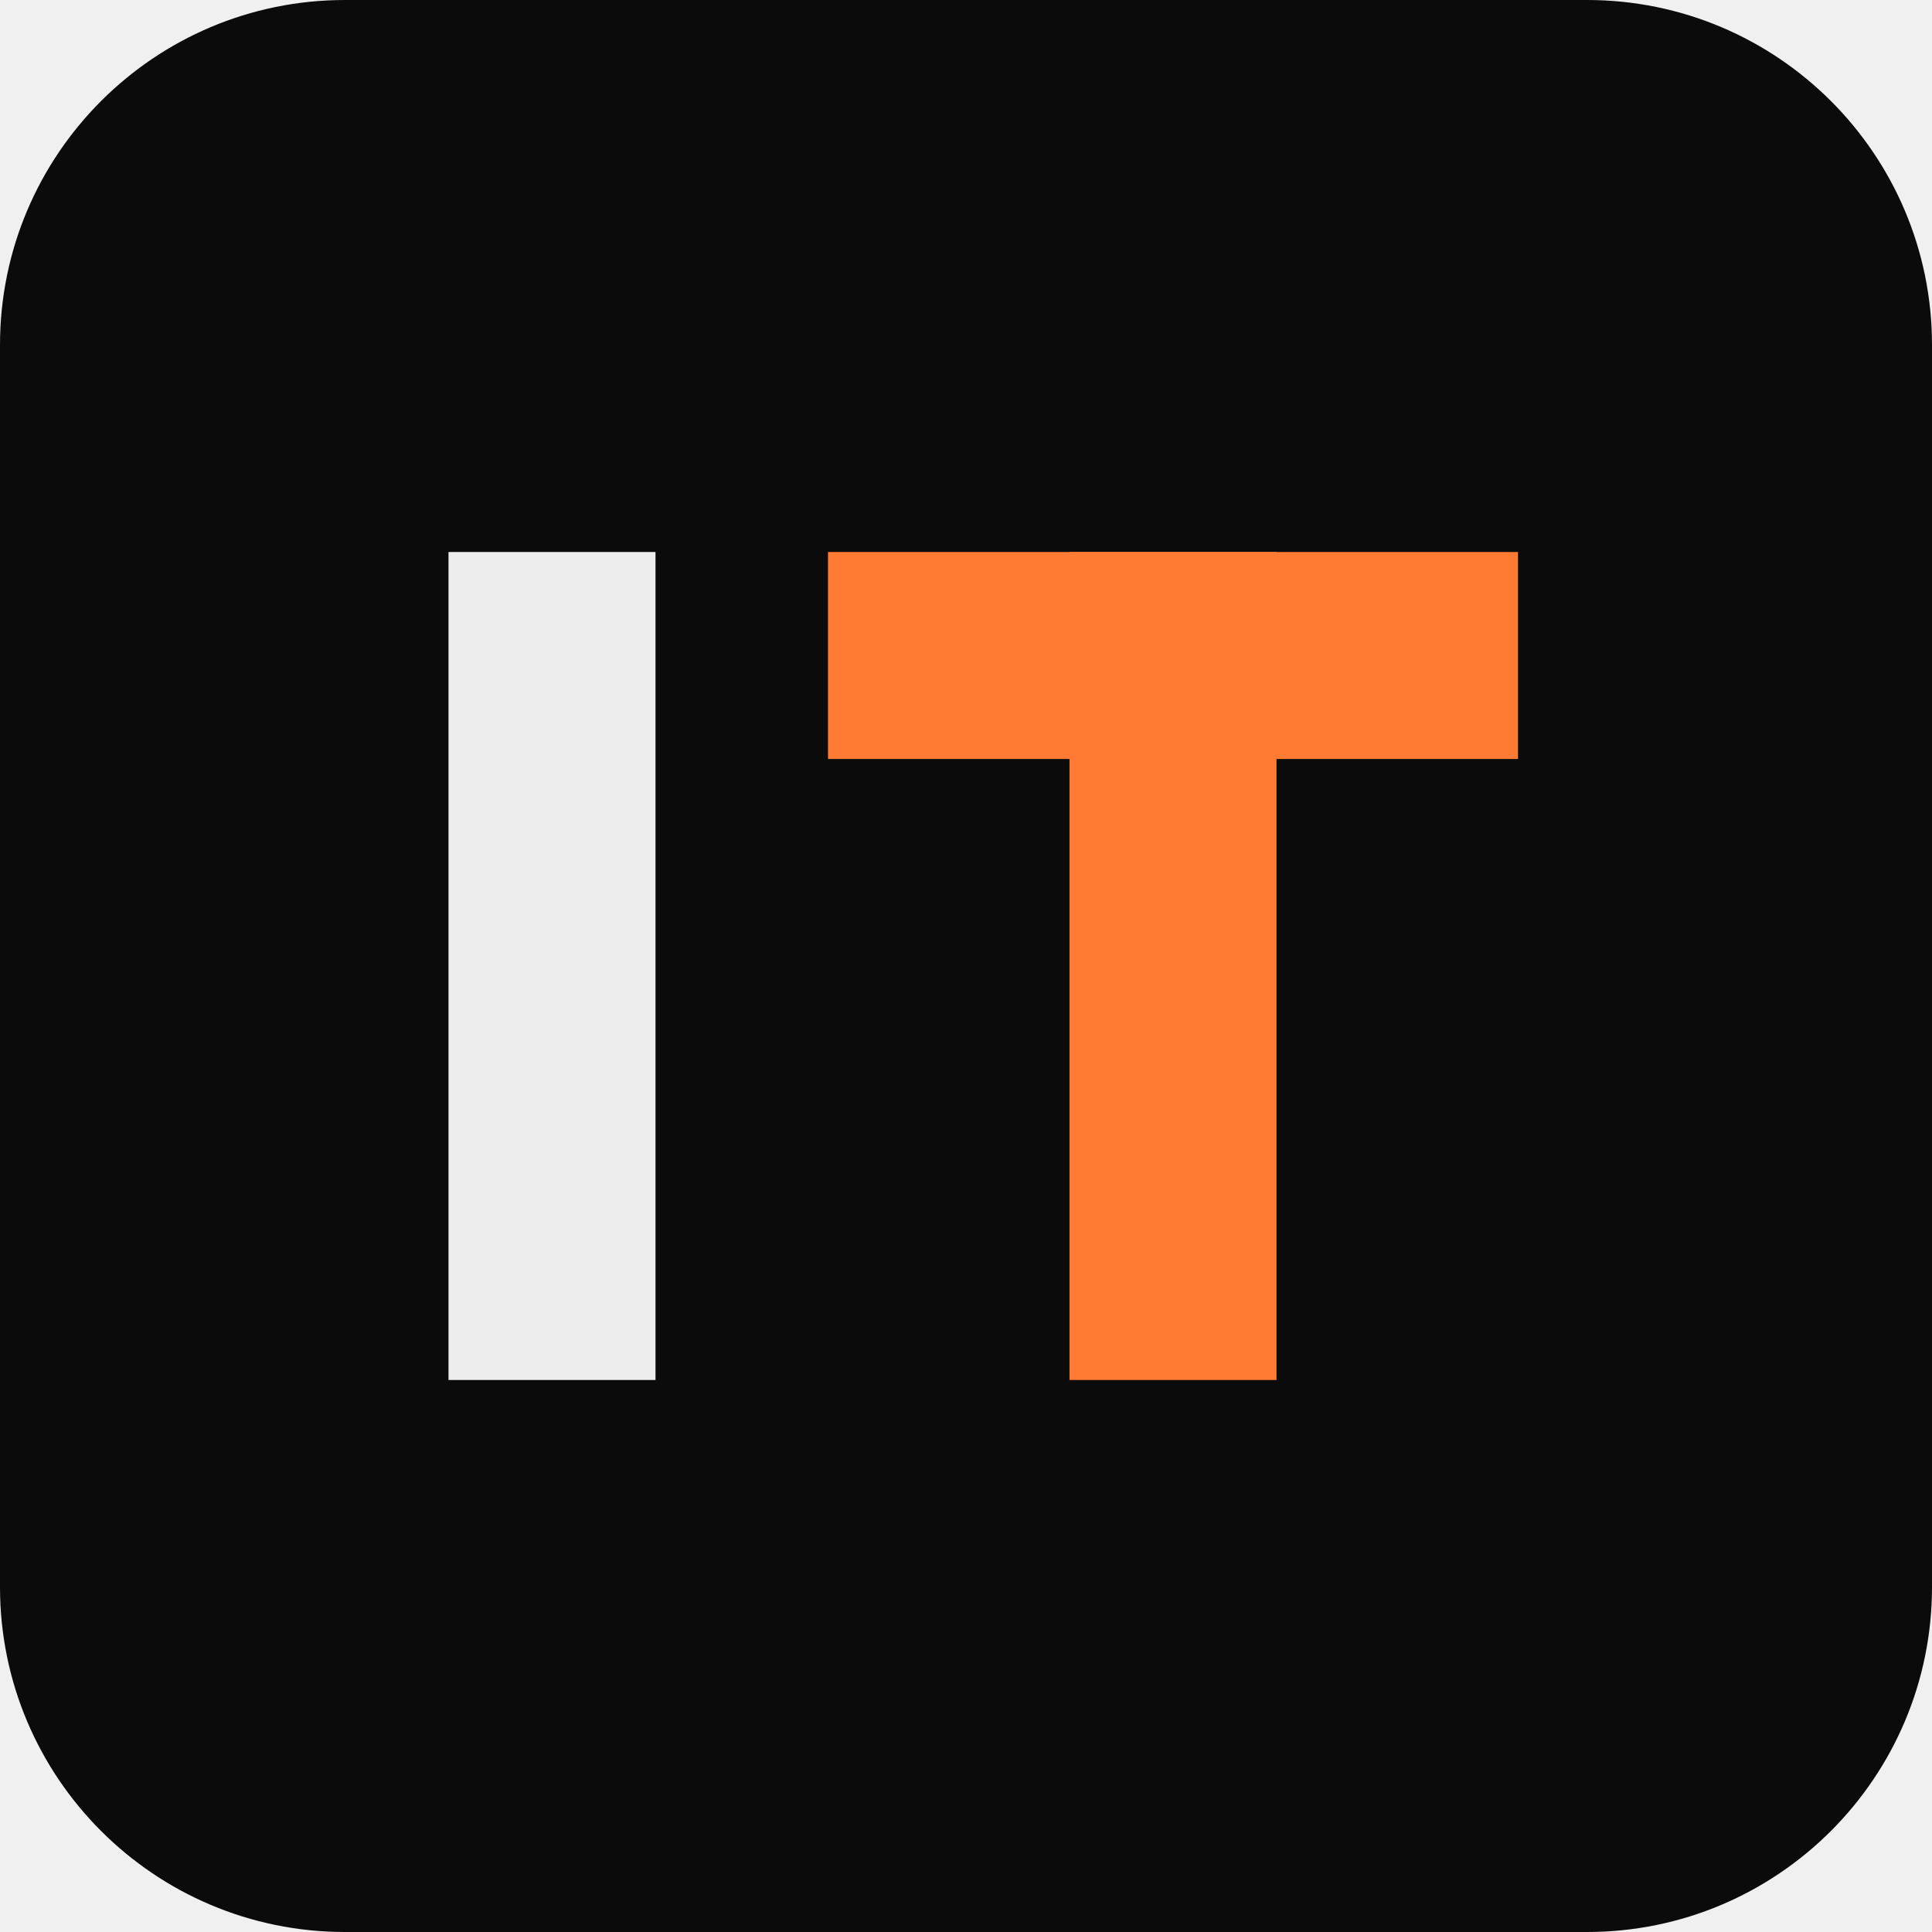
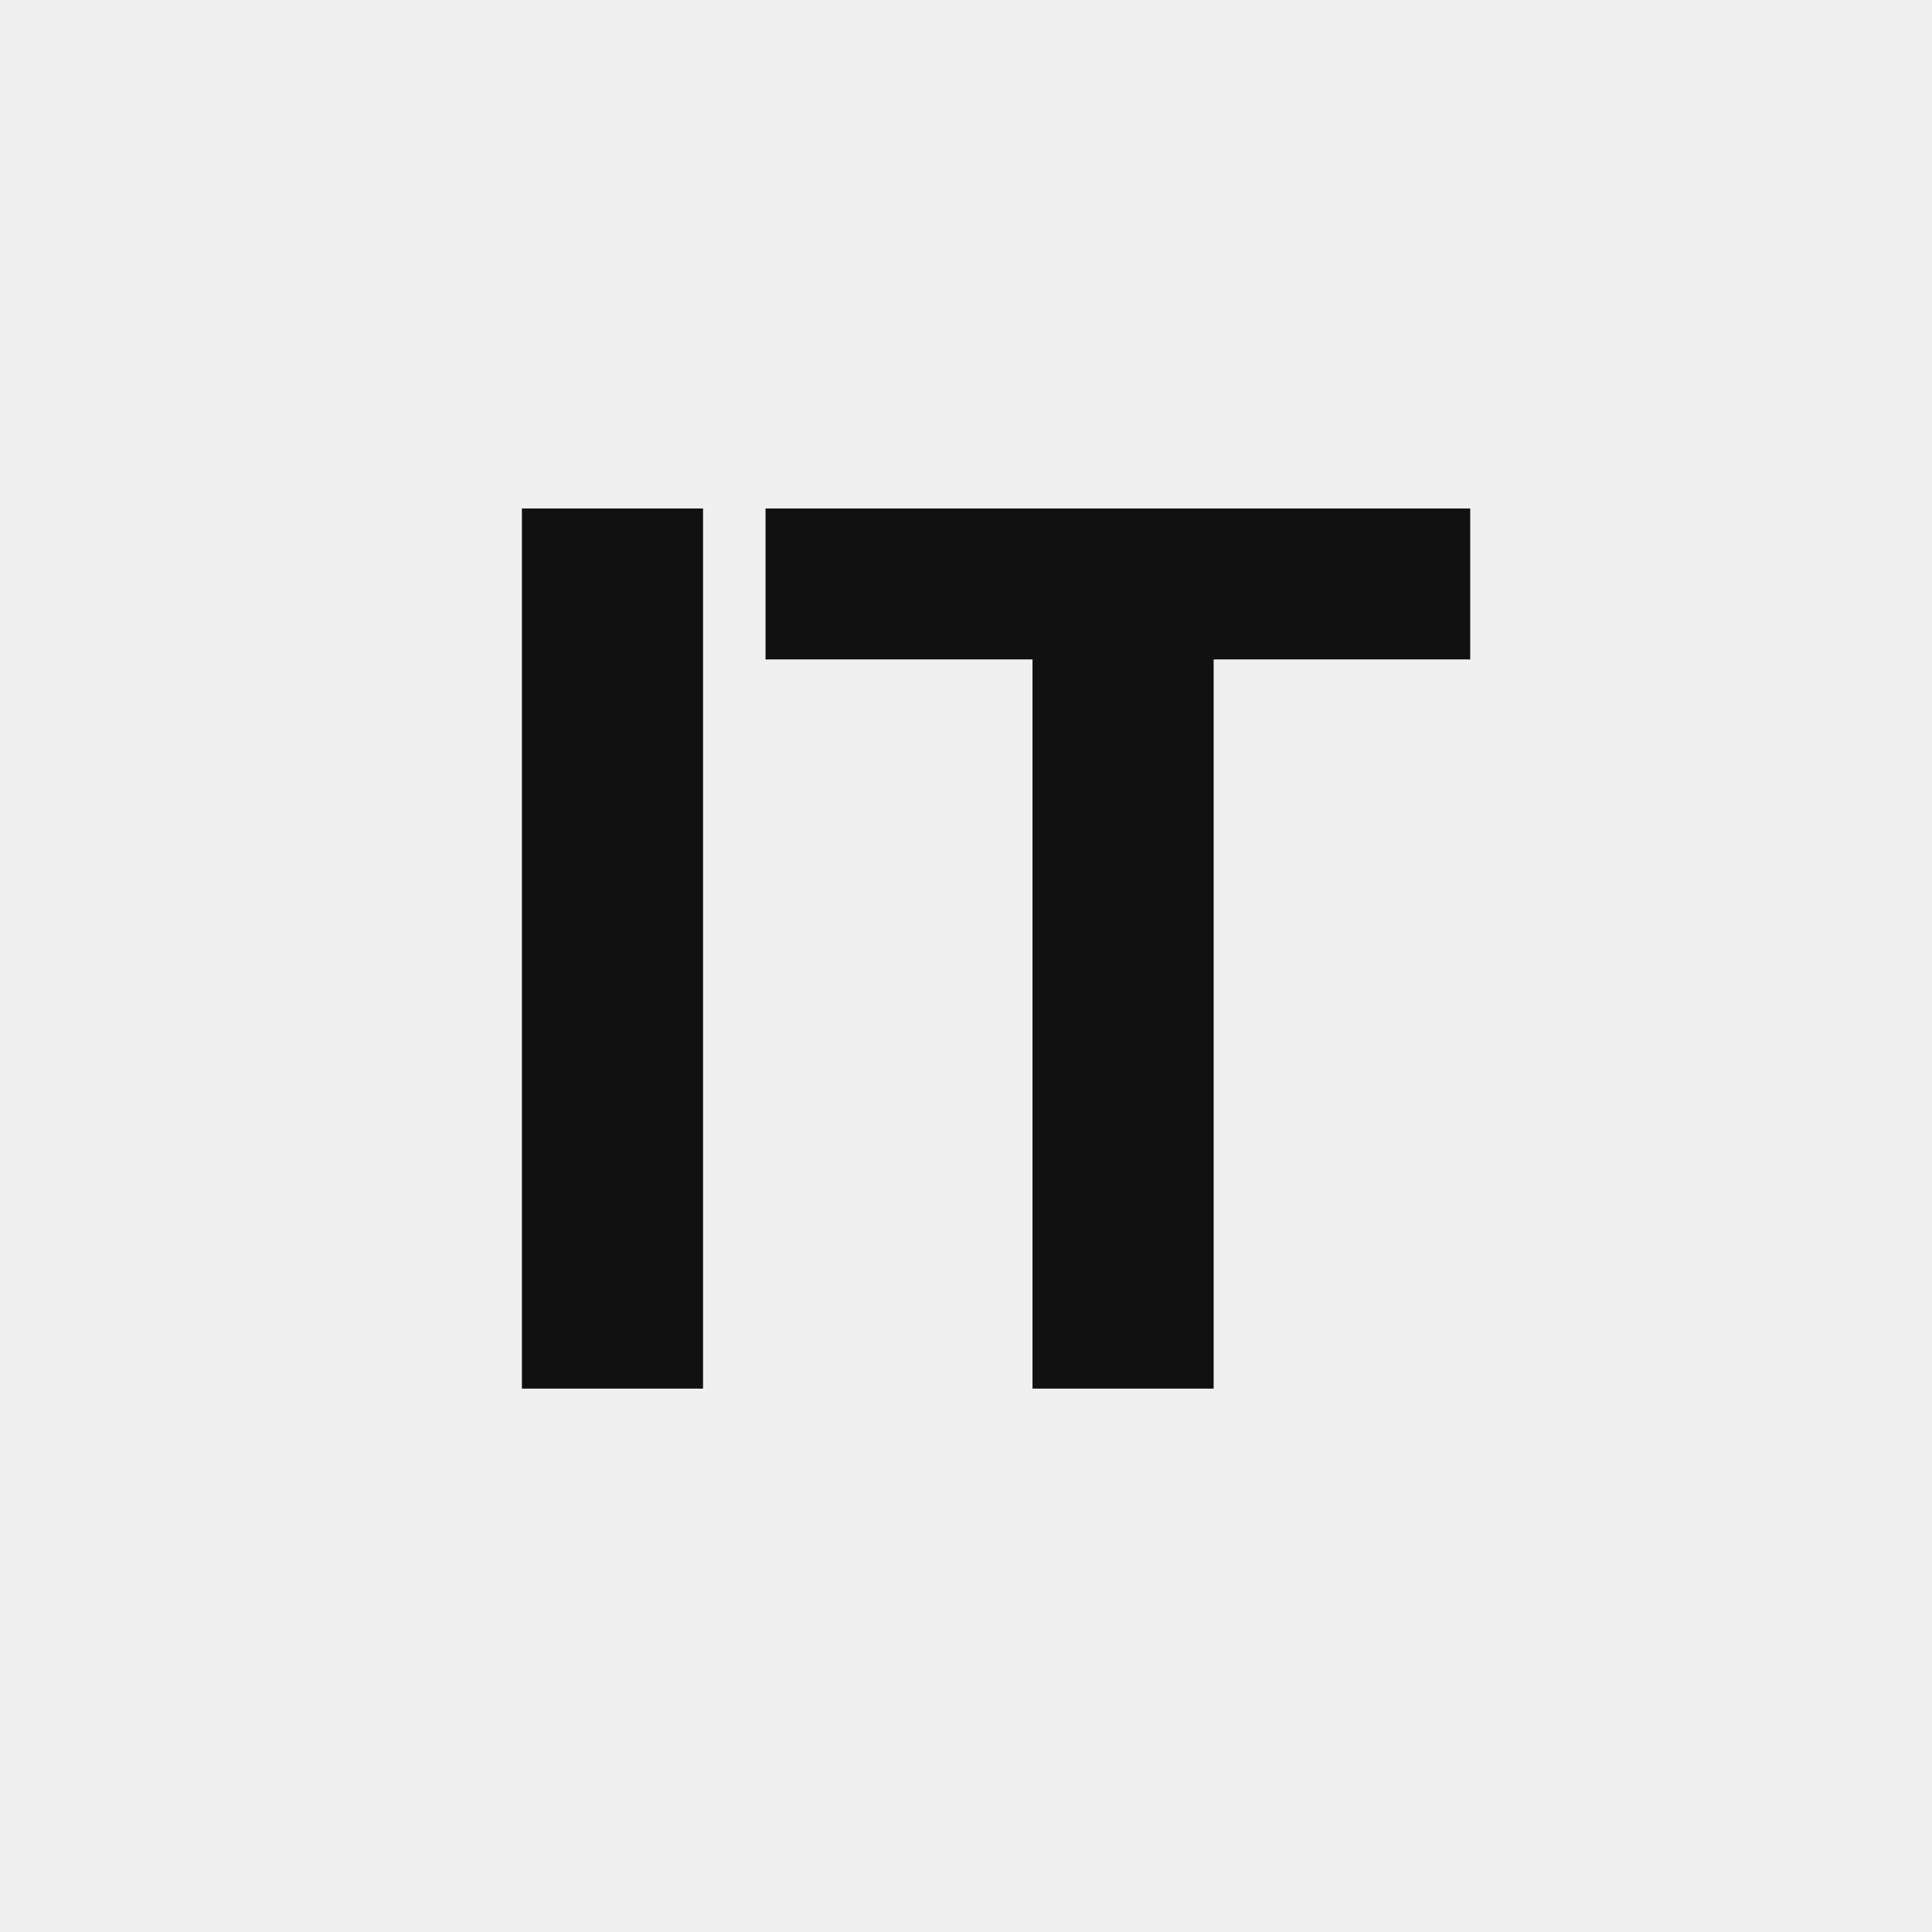
- <svg xmlns="http://www.w3.org/2000/svg" viewBox="0 0 28 28">
-   <rect width="28" height="28" rx="5" fill="#0b0b0c" />
-   <rect x="6.5" y="8" width="3" height="12" fill="#ededed" />
-   <rect x="12" y="8" width="10" height="3" fill="#ff7a33" />
-   <rect x="15.5" y="8" width="3" height="12" fill="#ff7a33" />
+ <svg xmlns="http://www.w3.org/2000/svg" viewBox="0 0 32 32">
+   <style>text { fill: #111; } @media (prefers-color-scheme: dark) { text { fill: #fff; } }</style>
+   <text x="16" y="23" text-anchor="middle" font-family="Helvetica, Arial, sans-serif" font-size="20" font-weight="600" letter-spacing="-0.5">IT</text>
</svg>
